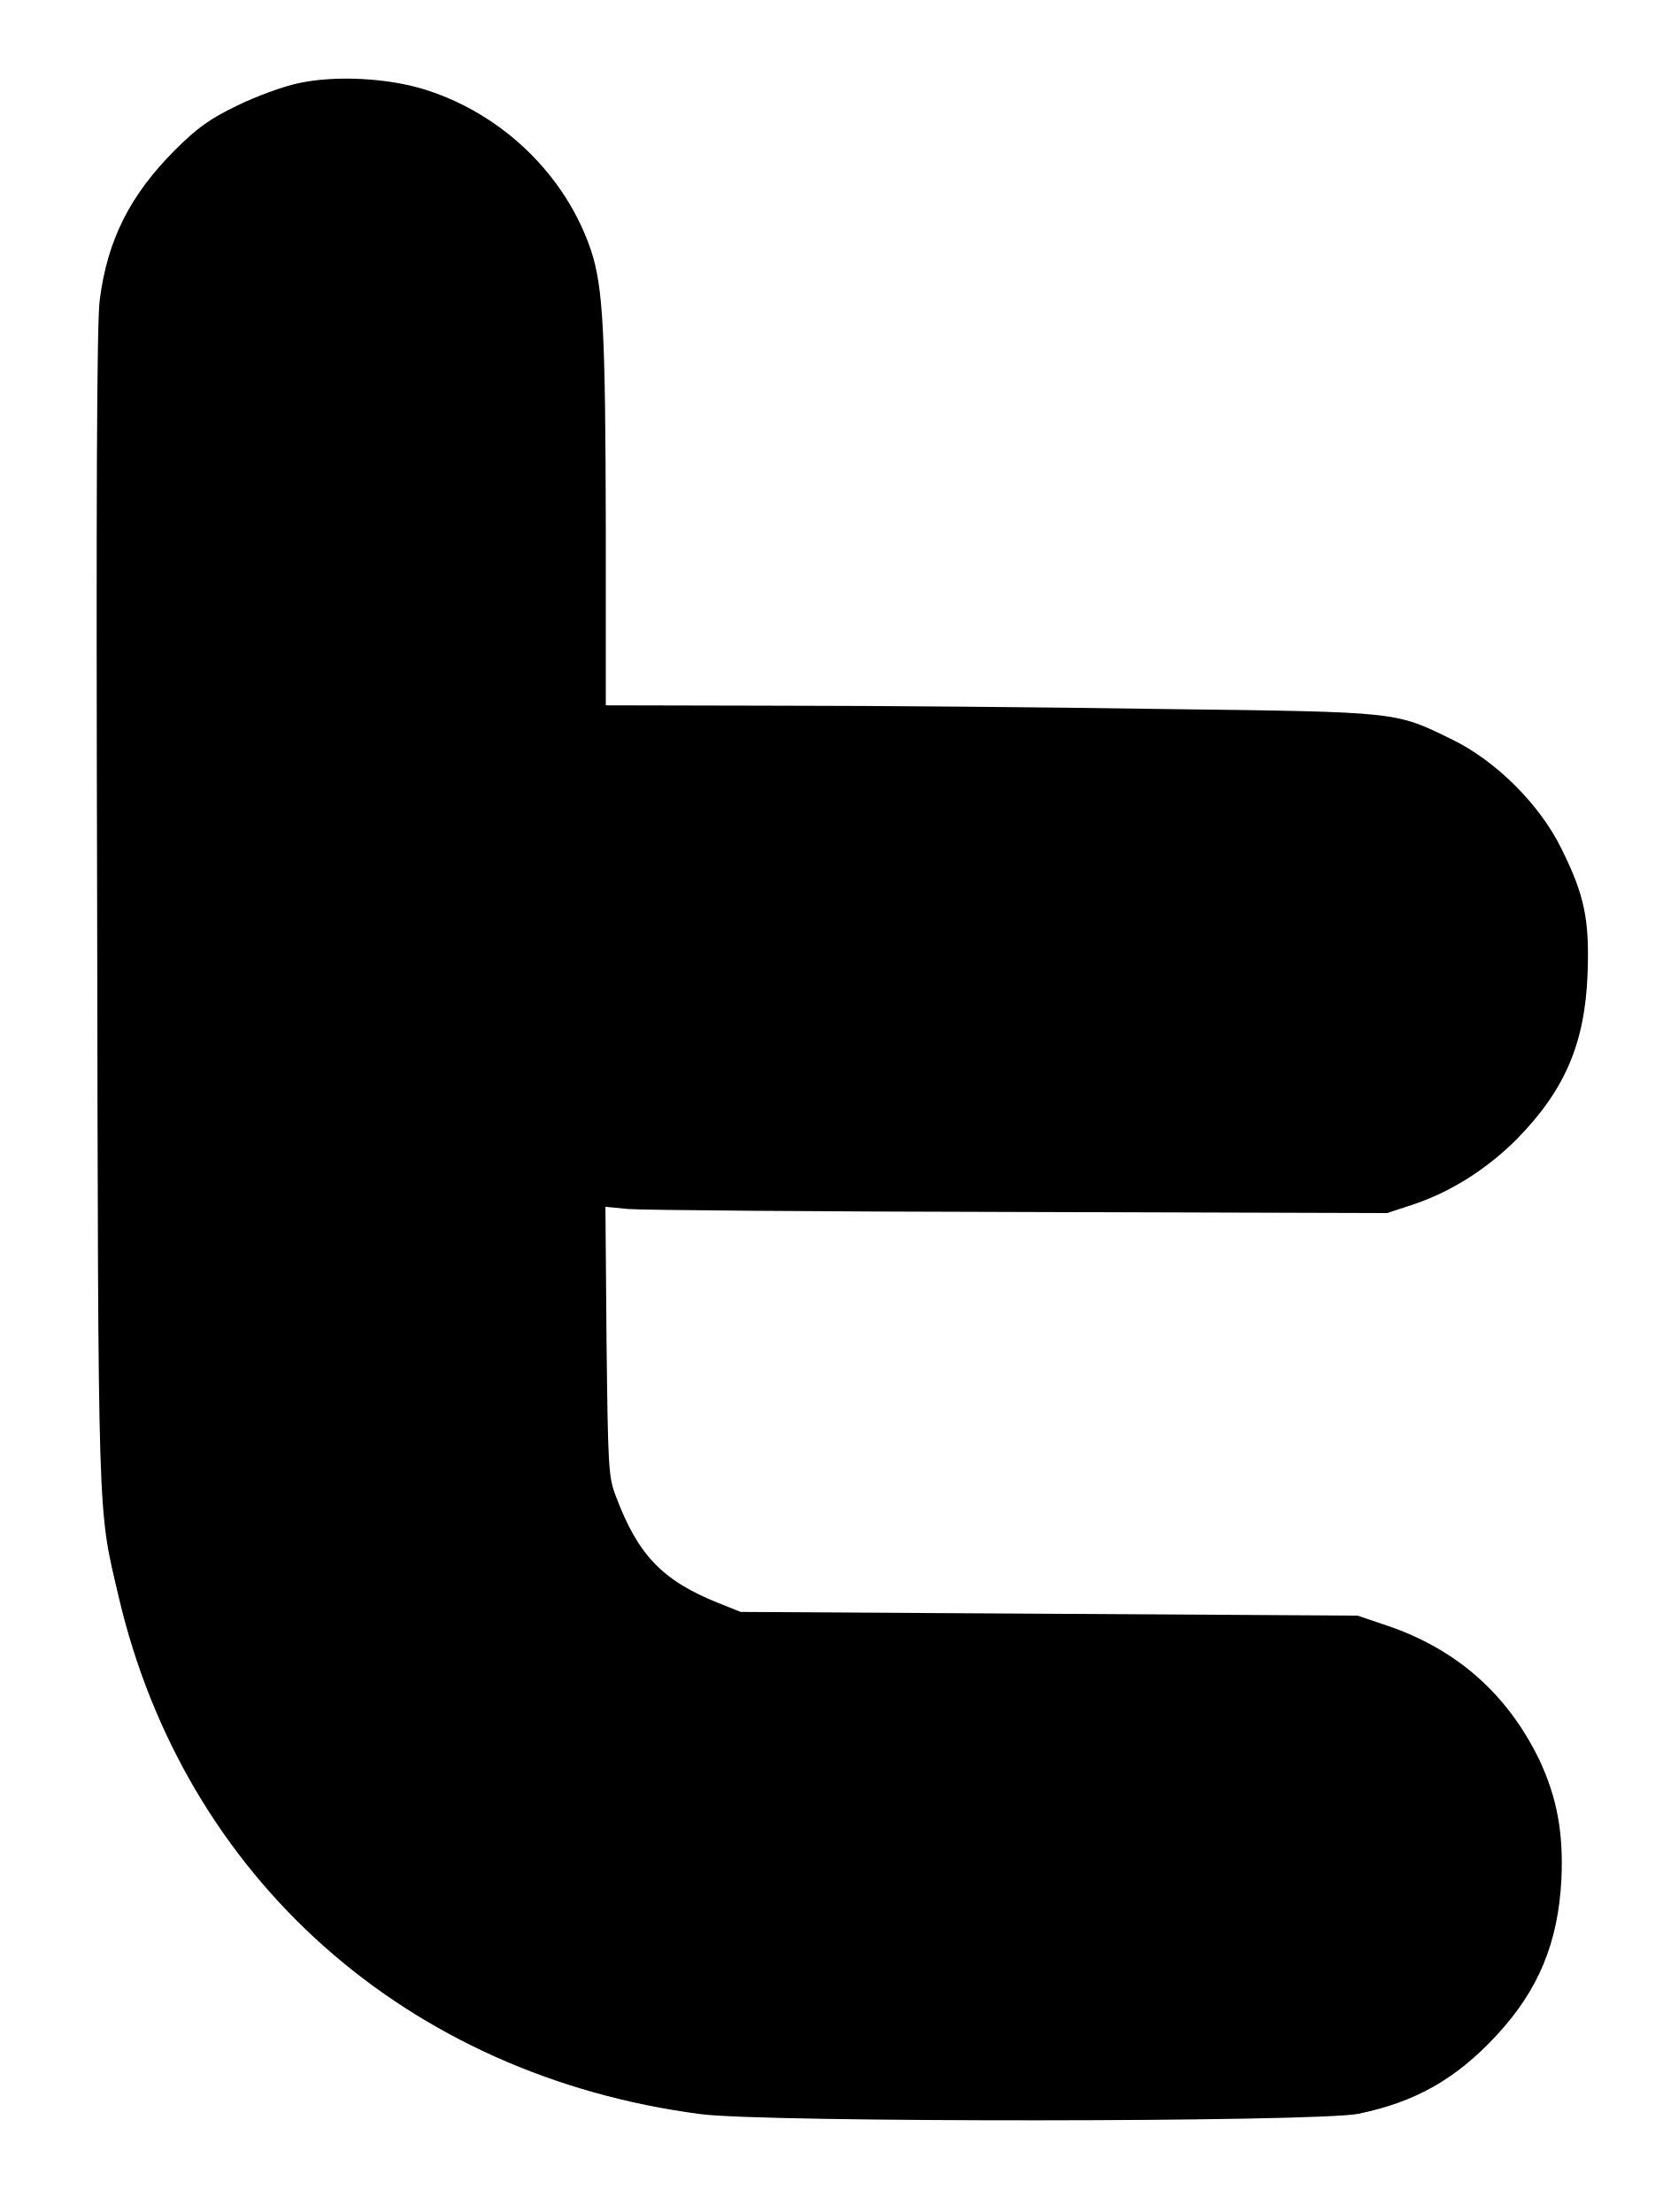
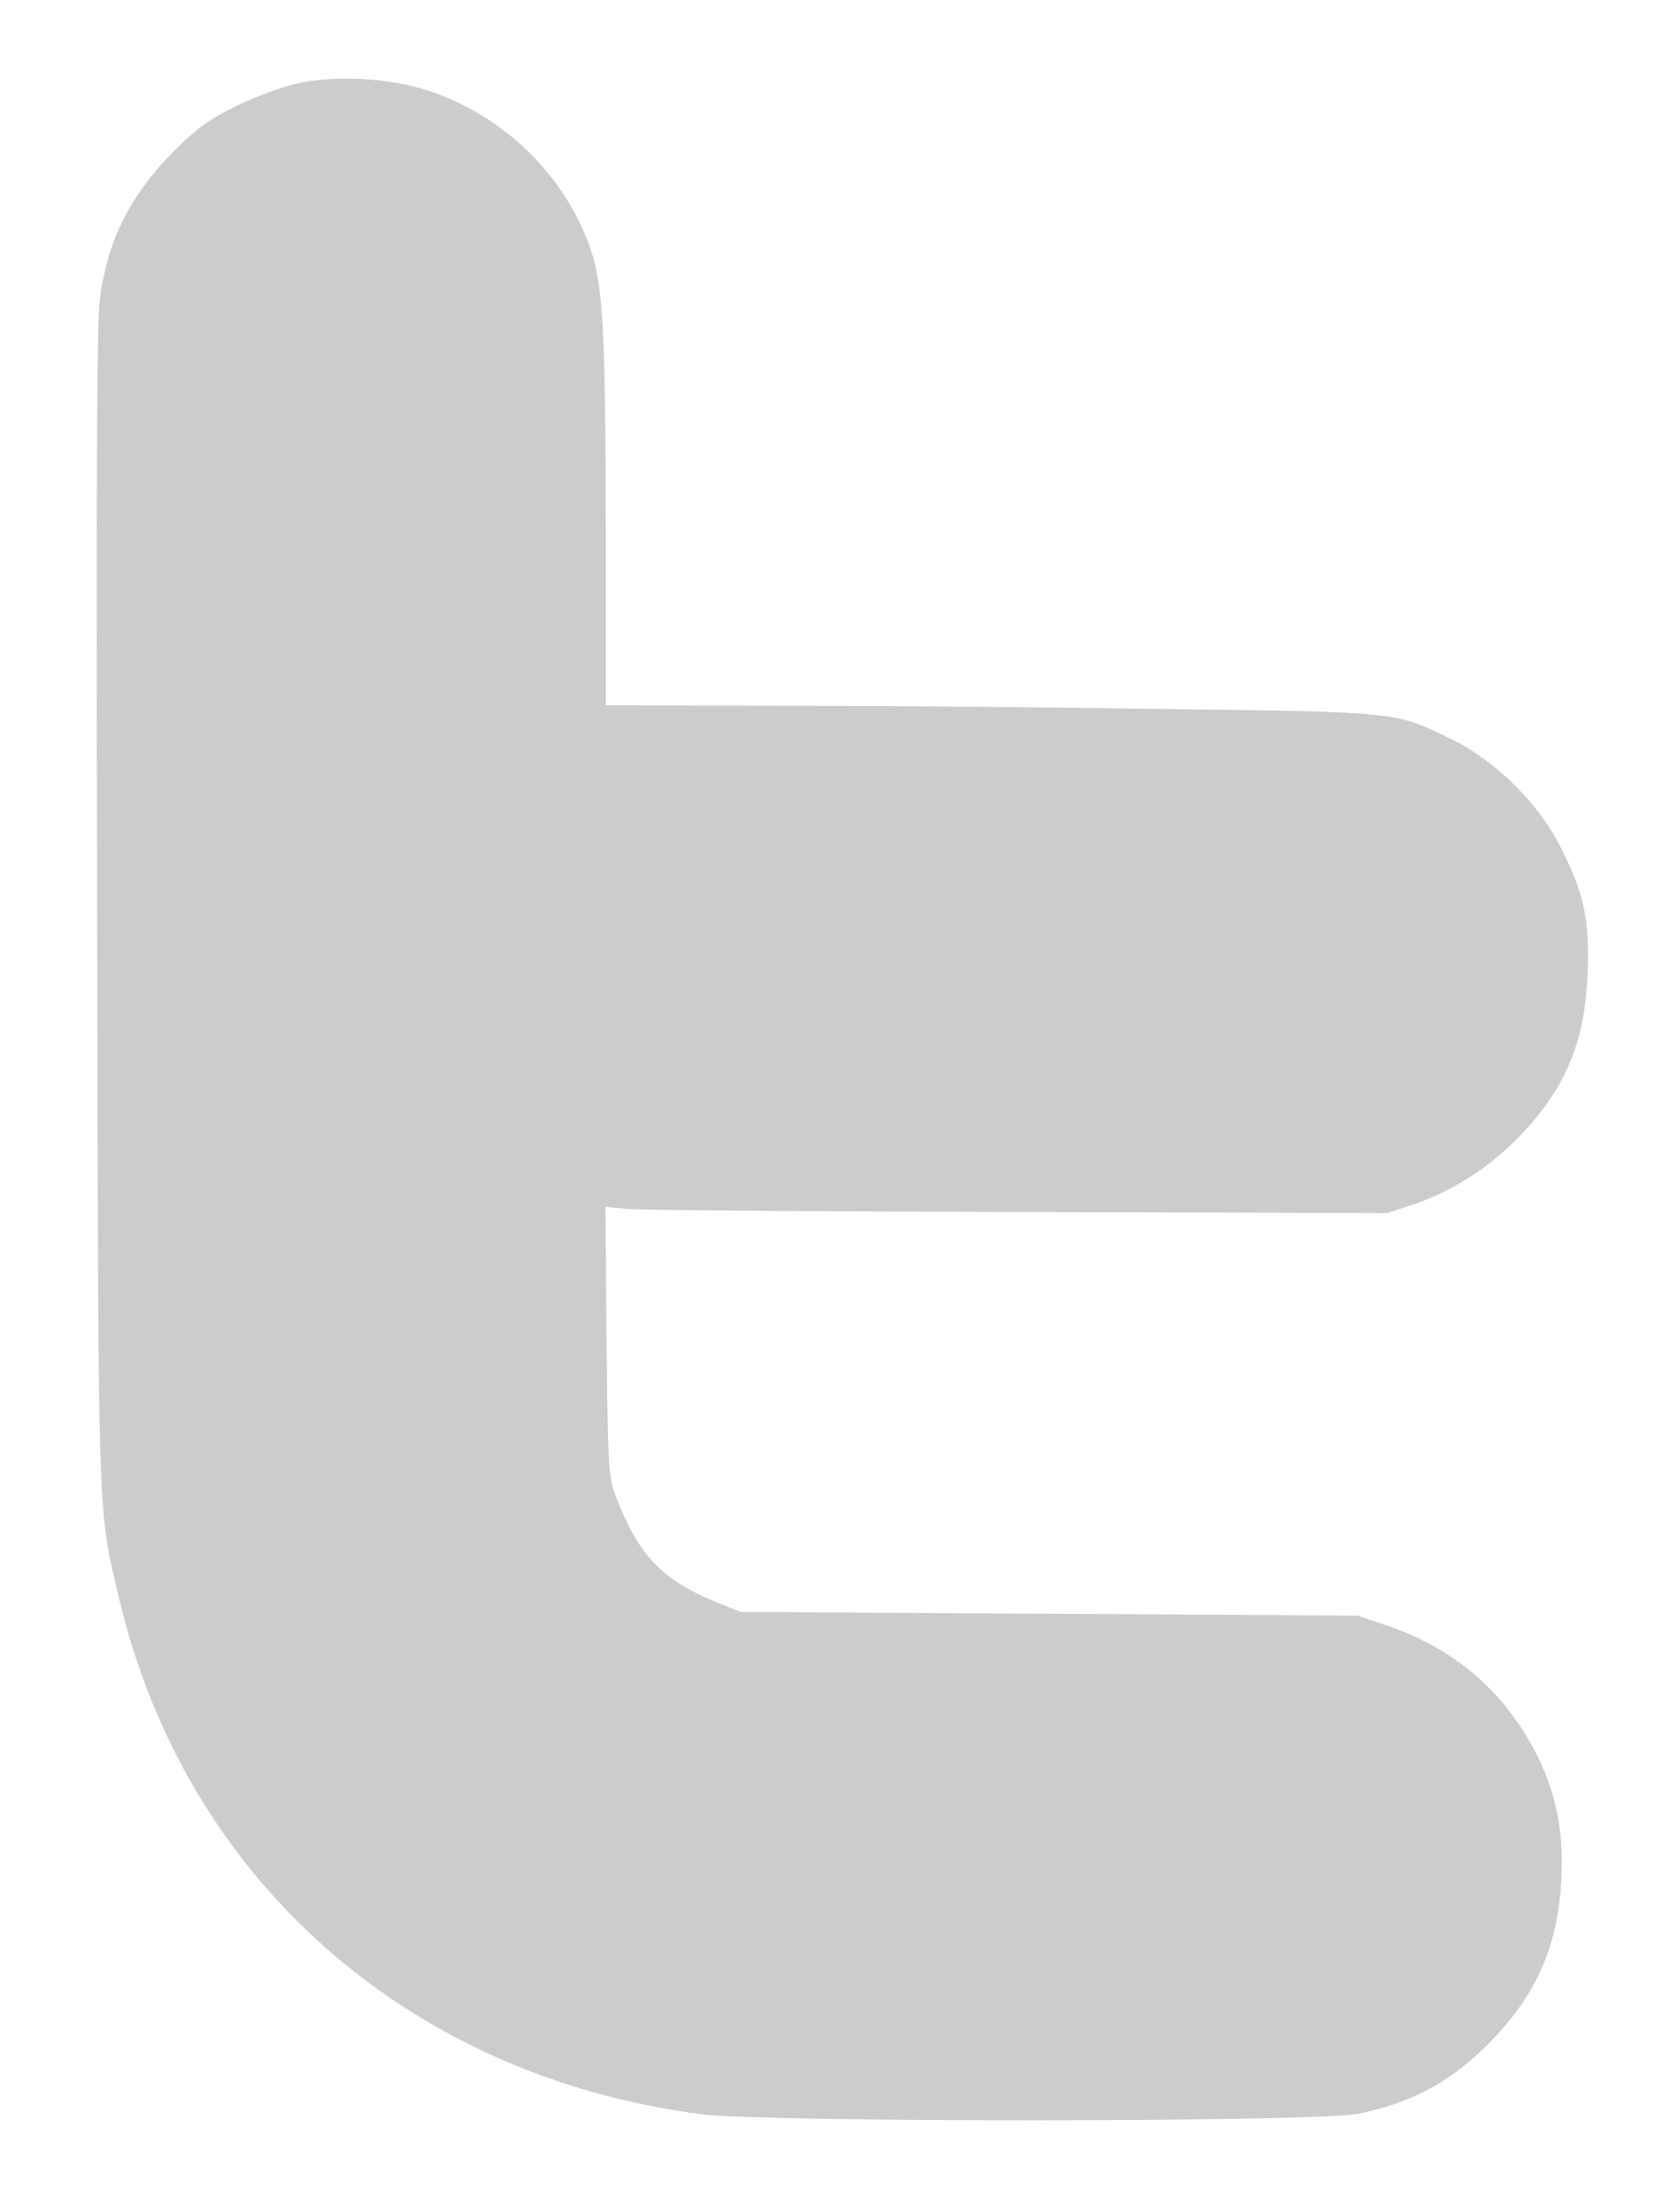
- <svg xmlns="http://www.w3.org/2000/svg" version="1.0" width="450pt" height="599pt" viewBox="0 0 450 599" preserveAspectRatio="xMidYMid meet">
-   <g transform="translate(0,599) scale(0.1,-0.1)" fill="#000000" stroke="none">
-     <path d="M805 5764 c-38 -8 -112 -35 -163 -60 -74 -36 -107 -59 -170 -122 -120 -121 -181 -241 -202 -404 -8 -58 -10 -548 -7 -1648 3 -1698 1 -1618 58 -1863 178 -762 780 -1298 1576 -1402 174 -23 1669 -22 1781 1 154 32 264 94 374 213 113 122 166 250 175 421 6 127 -12 223 -60 325 -86 177 -223 299 -412 363 l-80 27 -835 5 -835 5 -60 24 c-152 61 -218 130 -278 290 -20 52 -21 80 -25 419 l-3 364 63 -6 c35 -3 511 -7 1058 -8 l995 -3 70 23 c102 34 200 96 280 176 131 133 186 260 193 451 5 144 -8 210 -70 335 -58 120 -178 240 -298 298 -154 75 -138 74 -780 82 -316 5 -785 9 -1042 9 l-468 1 0 488 c-1 520 -7 644 -40 744 -68 202 -237 367 -445 434 -102 33 -249 41 -350 18z" />
+ <svg xmlns="http://www.w3.org/2000/svg" width="450" height="599" preserveAspectRatio="xMidYMid meet">
+   <g>
+     <rect fill="none" id="canvas_background" height="402" width="582" y="-1" x="-1" />
+   </g>
+   <g>
+     <g id="svg_1" fill="#000000" transform="translate(0,599) scale(0.1,-0.1) ">
+       <path fill="#cccccc" id="svg_2" d="m805,5764c-38,-8 -112,-35 -163,-60c-74,-36 -107,-59 -170,-122c-120,-121 -181,-241 -202,-404c-8,-58 -10,-548 -7,-1648c3,-1698 1,-1618 58,-1863c178,-762 780,-1298 1576,-1402c174,-23 1669,-22 1781,1c154,32 264,94 374,213c113,122 166,250 175,421c6,127 -12,223 -60,325c-86,177 -223,299 -412,363l-80,27l-835,5l-835,5l-60,24c-152,61 -218,130 -278,290c-20,52 -21,80 -25,419l-3,364l63,-6c35,-3 511,-7 1058,-8l995,-3l70,23c102,34 200,96 280,176c131,133 186,260 193,451c5,144 -8,210 -70,335c-58,120 -178,240 -298,298c-154,75 -138,74 -780,82c-316,5 -785,9 -1042,9l-468,1l0,488c-1,520 -7,644 -40,744c-68,202 -237,367 -445,434c-102,33 -249,41 -350,18z" />
+     </g>
  </g>
</svg>
